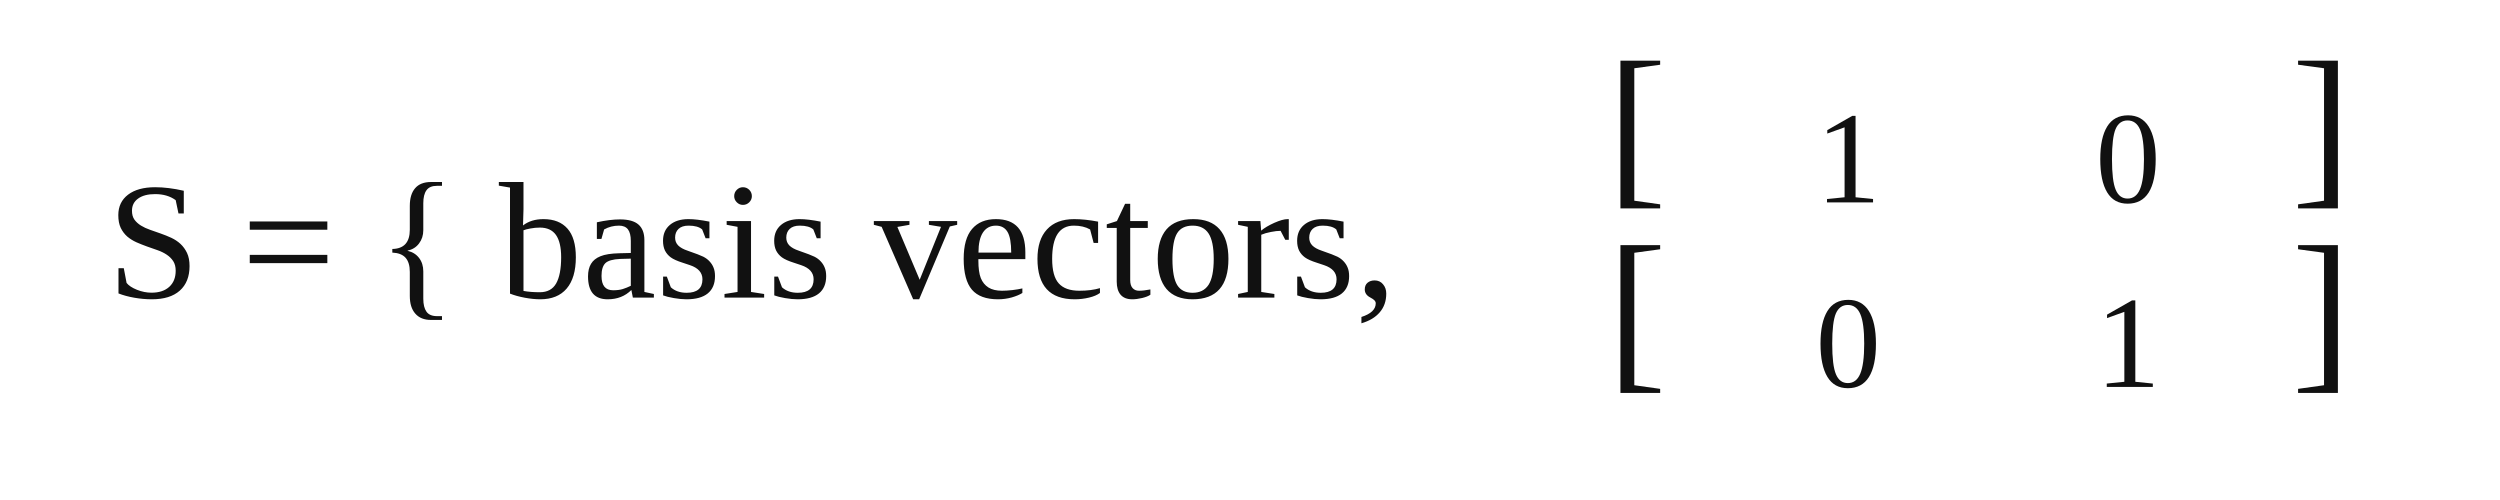
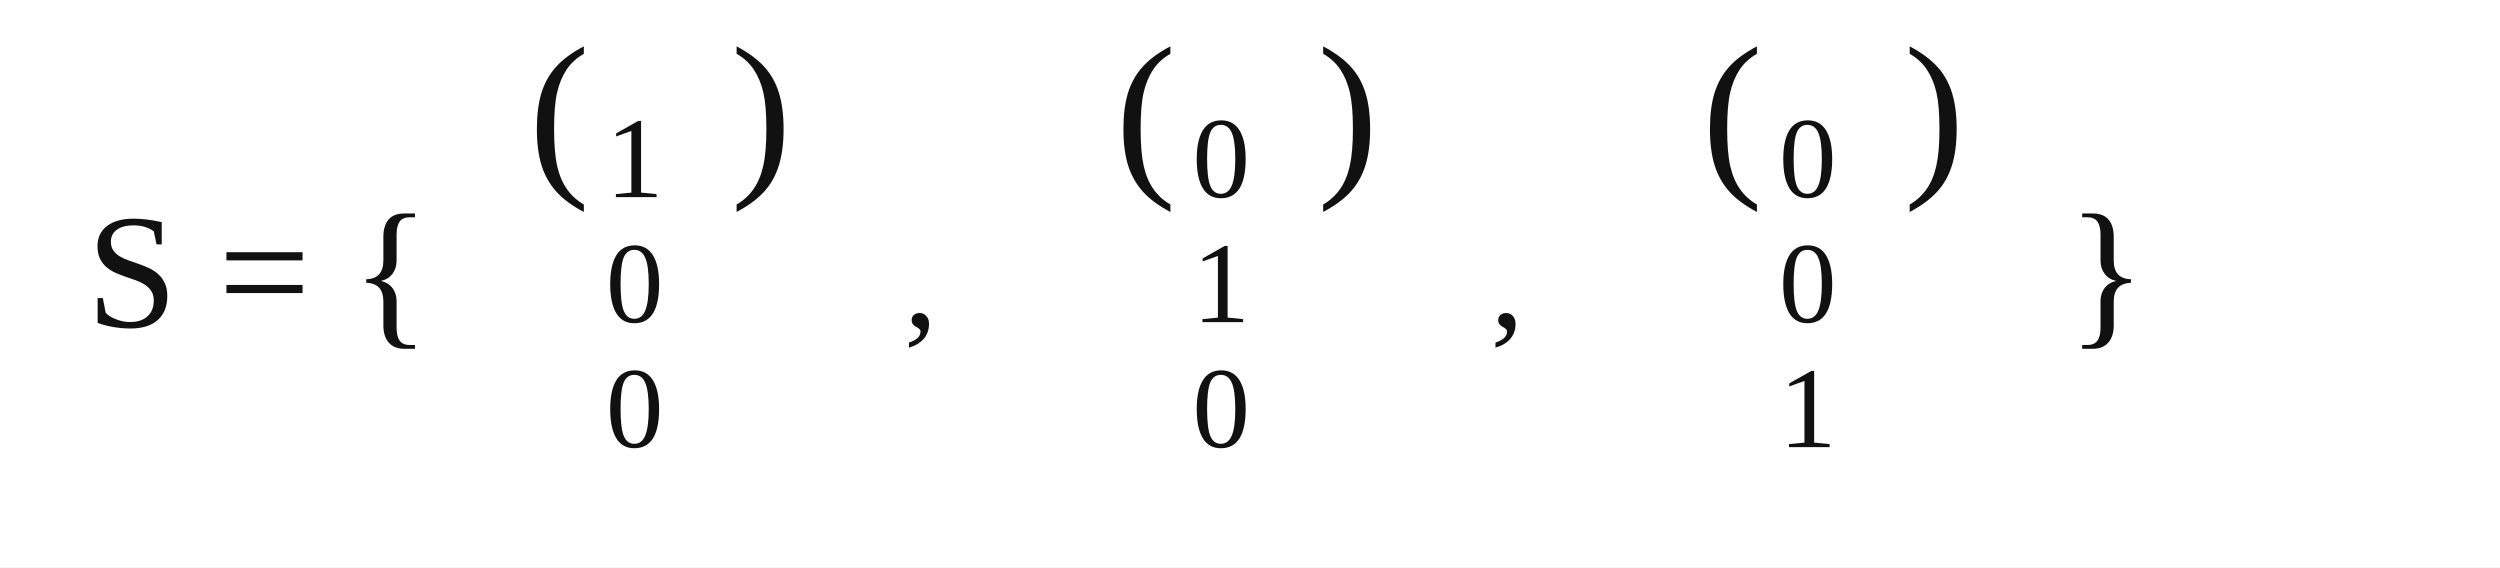
- <svg xmlns="http://www.w3.org/2000/svg" width="420" height="84" viewBox="0 0 420 84" role="img" aria-label="Set display example">
-   <rect width="420" height="84" fill="#ffffff" />
-   <text x="18" y="50" font-family="'Times New Roman', serif" font-size="28" fill="#111111">S = { basis vectors,</text>
-   <text x="270" y="31" font-family="'Times New Roman', serif" font-size="30" fill="#111111">[</text>
-   <text x="385" y="31" font-family="'Times New Roman', serif" font-size="30" fill="#111111">]</text>
-   <text x="270" y="62" font-family="'Times New Roman', serif" font-size="30" fill="#111111">[</text>
-   <text x="385" y="62" font-family="'Times New Roman', serif" font-size="30" fill="#111111">]</text>
-   <text x="305" y="34" font-family="'Times New Roman', serif" font-size="22" fill="#111111">1</text>
-   <text x="352" y="34" font-family="'Times New Roman', serif" font-size="22" fill="#111111">0</text>
-   <text x="305" y="65" font-family="'Times New Roman', serif" font-size="22" fill="#111111">0</text>
-   <text x="352" y="65" font-family="'Times New Roman', serif" font-size="22" fill="#111111">1</text>
+ <svg xmlns="http://www.w3.org/2000/svg" width="520" height="118" viewBox="0 0 520 118" role="img" aria-label="Set of three parenthesized column vectors">
+   <rect width="520" height="118" fill="#ffffff" />
+   <text x="18" y="68" font-family="'Times New Roman', serif" font-size="34" fill="#111111">S = {</text>
+   <text x="110" y="36" font-family="'Times New Roman', serif" font-size="38" fill="#111111">(</text>
+   <text x="152" y="36" font-family="'Times New Roman', serif" font-size="38" fill="#111111">)</text>
+   <text x="126" y="41" font-family="'Times New Roman', serif" font-size="24" fill="#111111">1</text>
+   <text x="126" y="67" font-family="'Times New Roman', serif" font-size="24" fill="#111111">0</text>
+   <text x="126" y="93" font-family="'Times New Roman', serif" font-size="24" fill="#111111">0</text>
+   <text x="188" y="68" font-family="'Times New Roman', serif" font-size="28" fill="#111111">,</text>
+   <text x="232" y="36" font-family="'Times New Roman', serif" font-size="38" fill="#111111">(</text>
+   <text x="274" y="36" font-family="'Times New Roman', serif" font-size="38" fill="#111111">)</text>
+   <text x="248" y="41" font-family="'Times New Roman', serif" font-size="24" fill="#111111">0</text>
+   <text x="248" y="67" font-family="'Times New Roman', serif" font-size="24" fill="#111111">1</text>
+   <text x="248" y="93" font-family="'Times New Roman', serif" font-size="24" fill="#111111">0</text>
+   <text x="310" y="68" font-family="'Times New Roman', serif" font-size="28" fill="#111111">,</text>
+   <text x="354" y="36" font-family="'Times New Roman', serif" font-size="38" fill="#111111">(</text>
+   <text x="396" y="36" font-family="'Times New Roman', serif" font-size="38" fill="#111111">)</text>
+   <text x="370" y="41" font-family="'Times New Roman', serif" font-size="24" fill="#111111">0</text>
+   <text x="370" y="67" font-family="'Times New Roman', serif" font-size="24" fill="#111111">0</text>
+   <text x="370" y="93" font-family="'Times New Roman', serif" font-size="24" fill="#111111">1</text>
+   <text x="430" y="68" font-family="'Times New Roman', serif" font-size="34" fill="#111111">}</text>
</svg>
